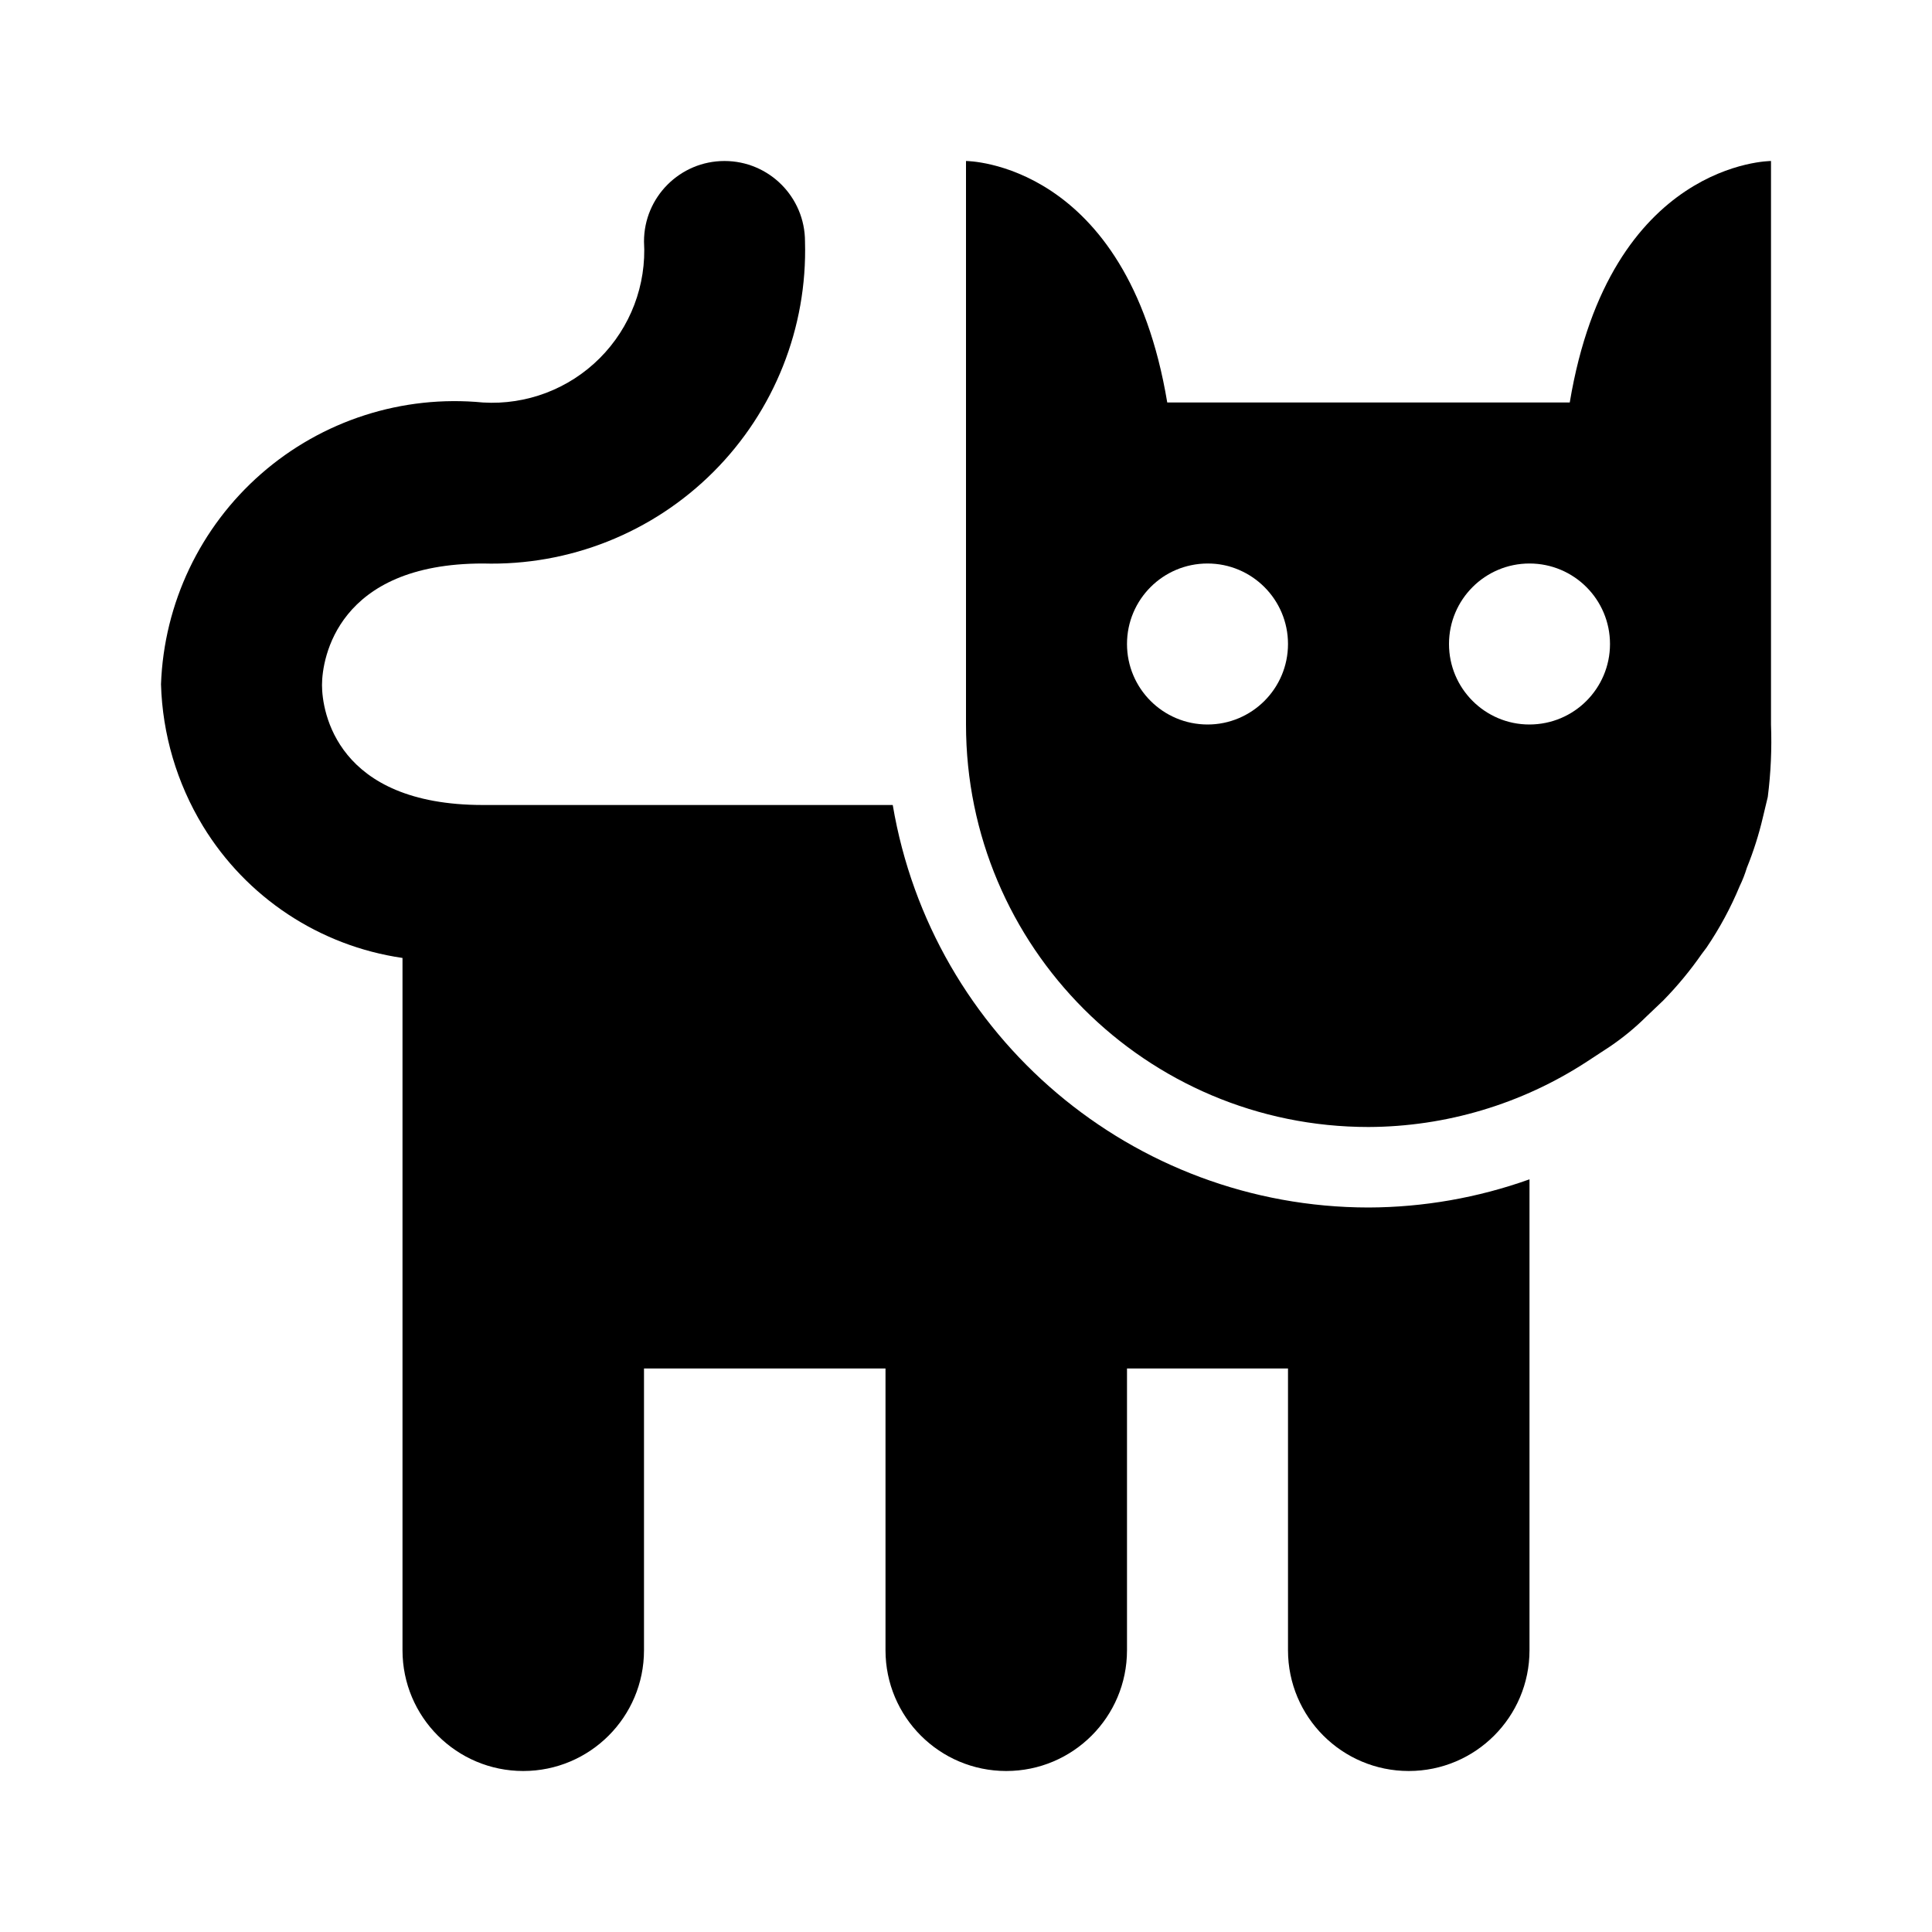
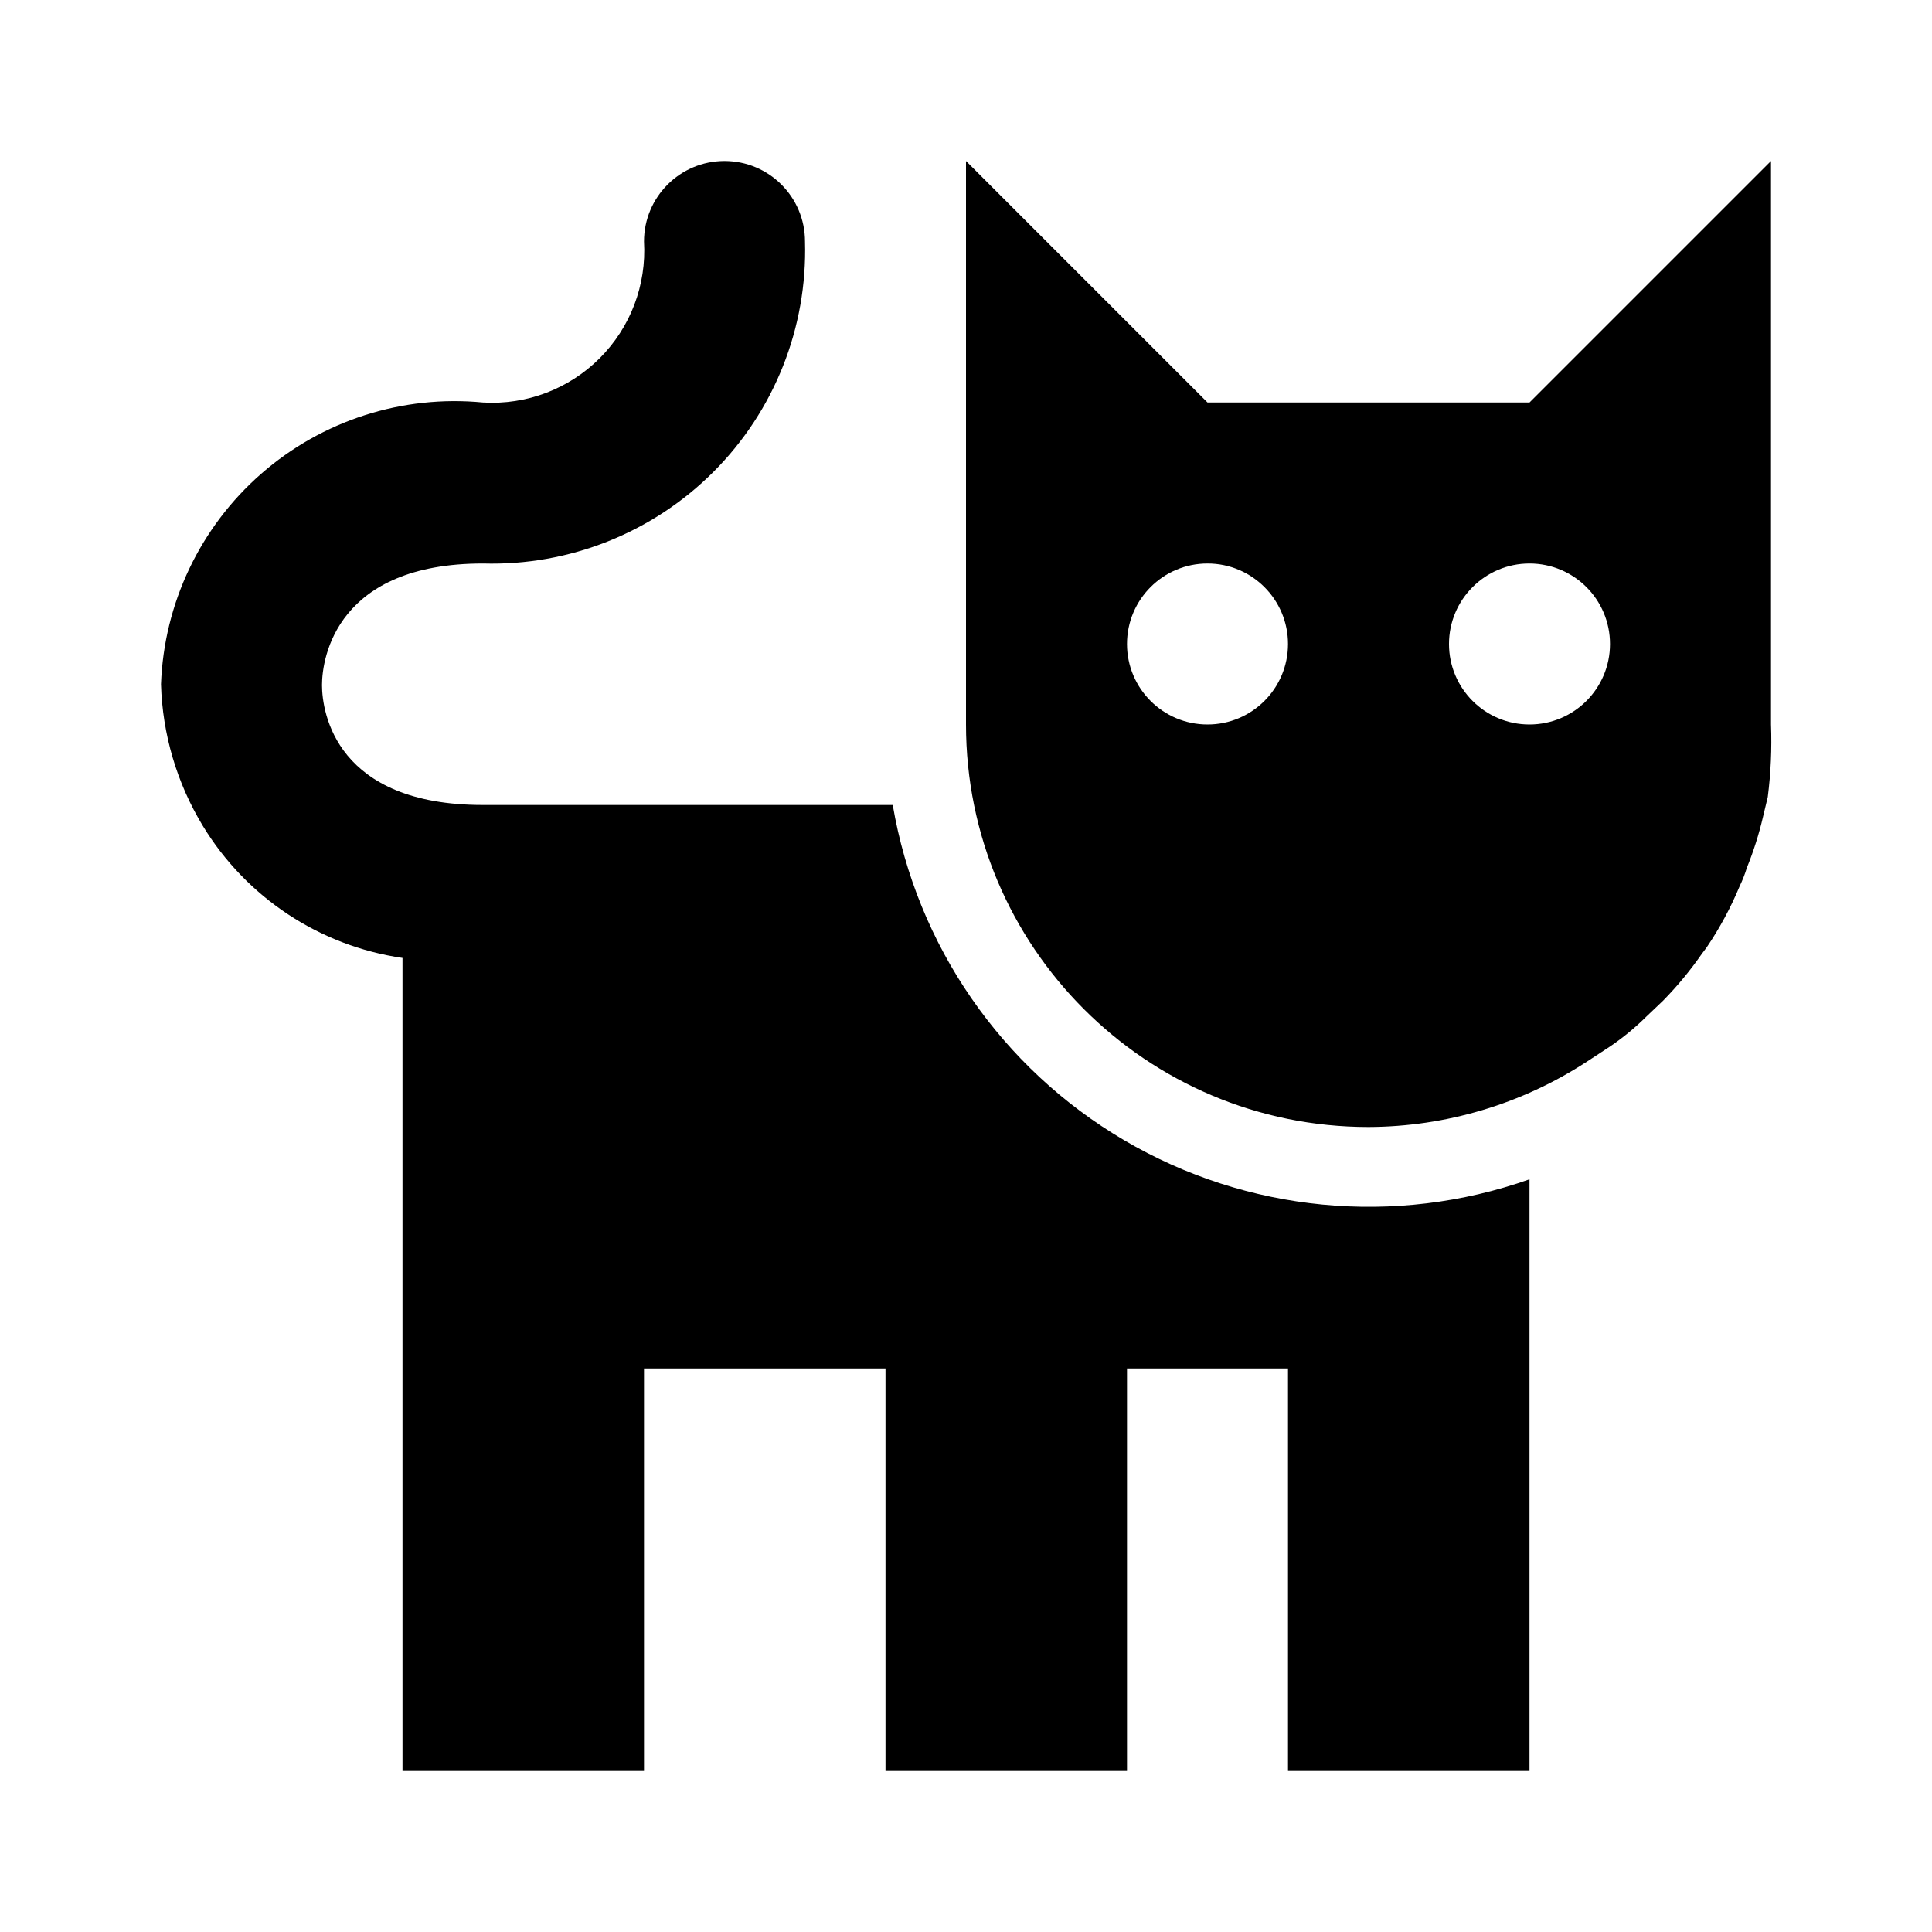
<svg xmlns="http://www.w3.org/2000/svg" width="24" height="24" viewBox="0 0 24 24">
-   <path d="M17,14a5,5,0,0,0,2.71-.81L20,13a3.16,3.16,0,0,0,.45-.37l.21-.2a4.48,4.48,0,0,0,.48-.58l.06-.08a4.28,4.28,0,0,0,.41-.76,1.57,1.57,0,0,0,.09-.23,4.21,4.21,0,0,0,.2-.63l.06-.25A5.5,5.5,0,0,0,22,9V2s-2,0-2.5,3h-5C14,2,12,2,12,2V9A5,5,0,0,0,17,14Zm2-7a1,1,0,1,1-1,1A1,1,0,0,1,19,7ZM15,7a1,1,0,1,1-1,1A1,1,0,0,1,15,7Z" />
-   <path d="M17,15a6,6,0,0,1-5.91-5H6C4.18,10,4,8.84,4,8.51S4.19,7,6,7a3.89,3.89,0,0,0,4-4A1,1,0,0,0,9,2H9A1,1,0,0,0,8,3,1.89,1.89,0,0,1,6,5,3.65,3.65,0,0,0,2,8.5a3.59,3.59,0,0,0,.52,1.76A3.49,3.49,0,0,0,5,11.9v8.6A1.5,1.5,0,0,0,6.5,22h0A1.5,1.5,0,0,0,8,20.5V17h3v3.5a1.5,1.5,0,0,0,3,0V17h2v3.5A1.5,1.5,0,0,0,17.5,22h0A1.5,1.5,0,0,0,19,20.5V14.65A6,6,0,0,1,17,15Z" />
+   <path d="M17,14a5,5,0,0,0,2.71-.81L20,13a3.16,3.16,0,0,0,.45-.37l.21-.2a4.48,4.48,0,0,0,.48-.58l.06-.08a4.28,4.28,0,0,0,.41-.76,1.57,1.57,0,0,0,.09-.23,4.21,4.21,0,0,0,.2-.63l.06-.25A5.5,5.5,0,0,0,22,9V2L19,5H15L12,2V9A5,5,0,0,0,17,14Zm2-7a1,1,0,1,1-1,1A1,1,0,0,1,19,7ZM15,7a1,1,0,1,1-1,1A1,1,0,0,1,15,7Z" />
+   <path d="M11,22V17H8v5H5V11.9a3.49,3.49,0,0,1-2.48-1.64A3.59,3.59,0,0,1,2,8.5,3.65,3.65,0,0,1,6,5,1.89,1.89,0,0,0,8,3,1,1,0,0,1,9,2H9a1,1,0,0,1,1,1A3.89,3.89,0,0,1,6,7C4.19,7,4,8.16,4,8.51S4.18,10,6,10h5.09A6,6,0,0,0,19,14.65V22H16V17H14v5Z" />
</svg>
